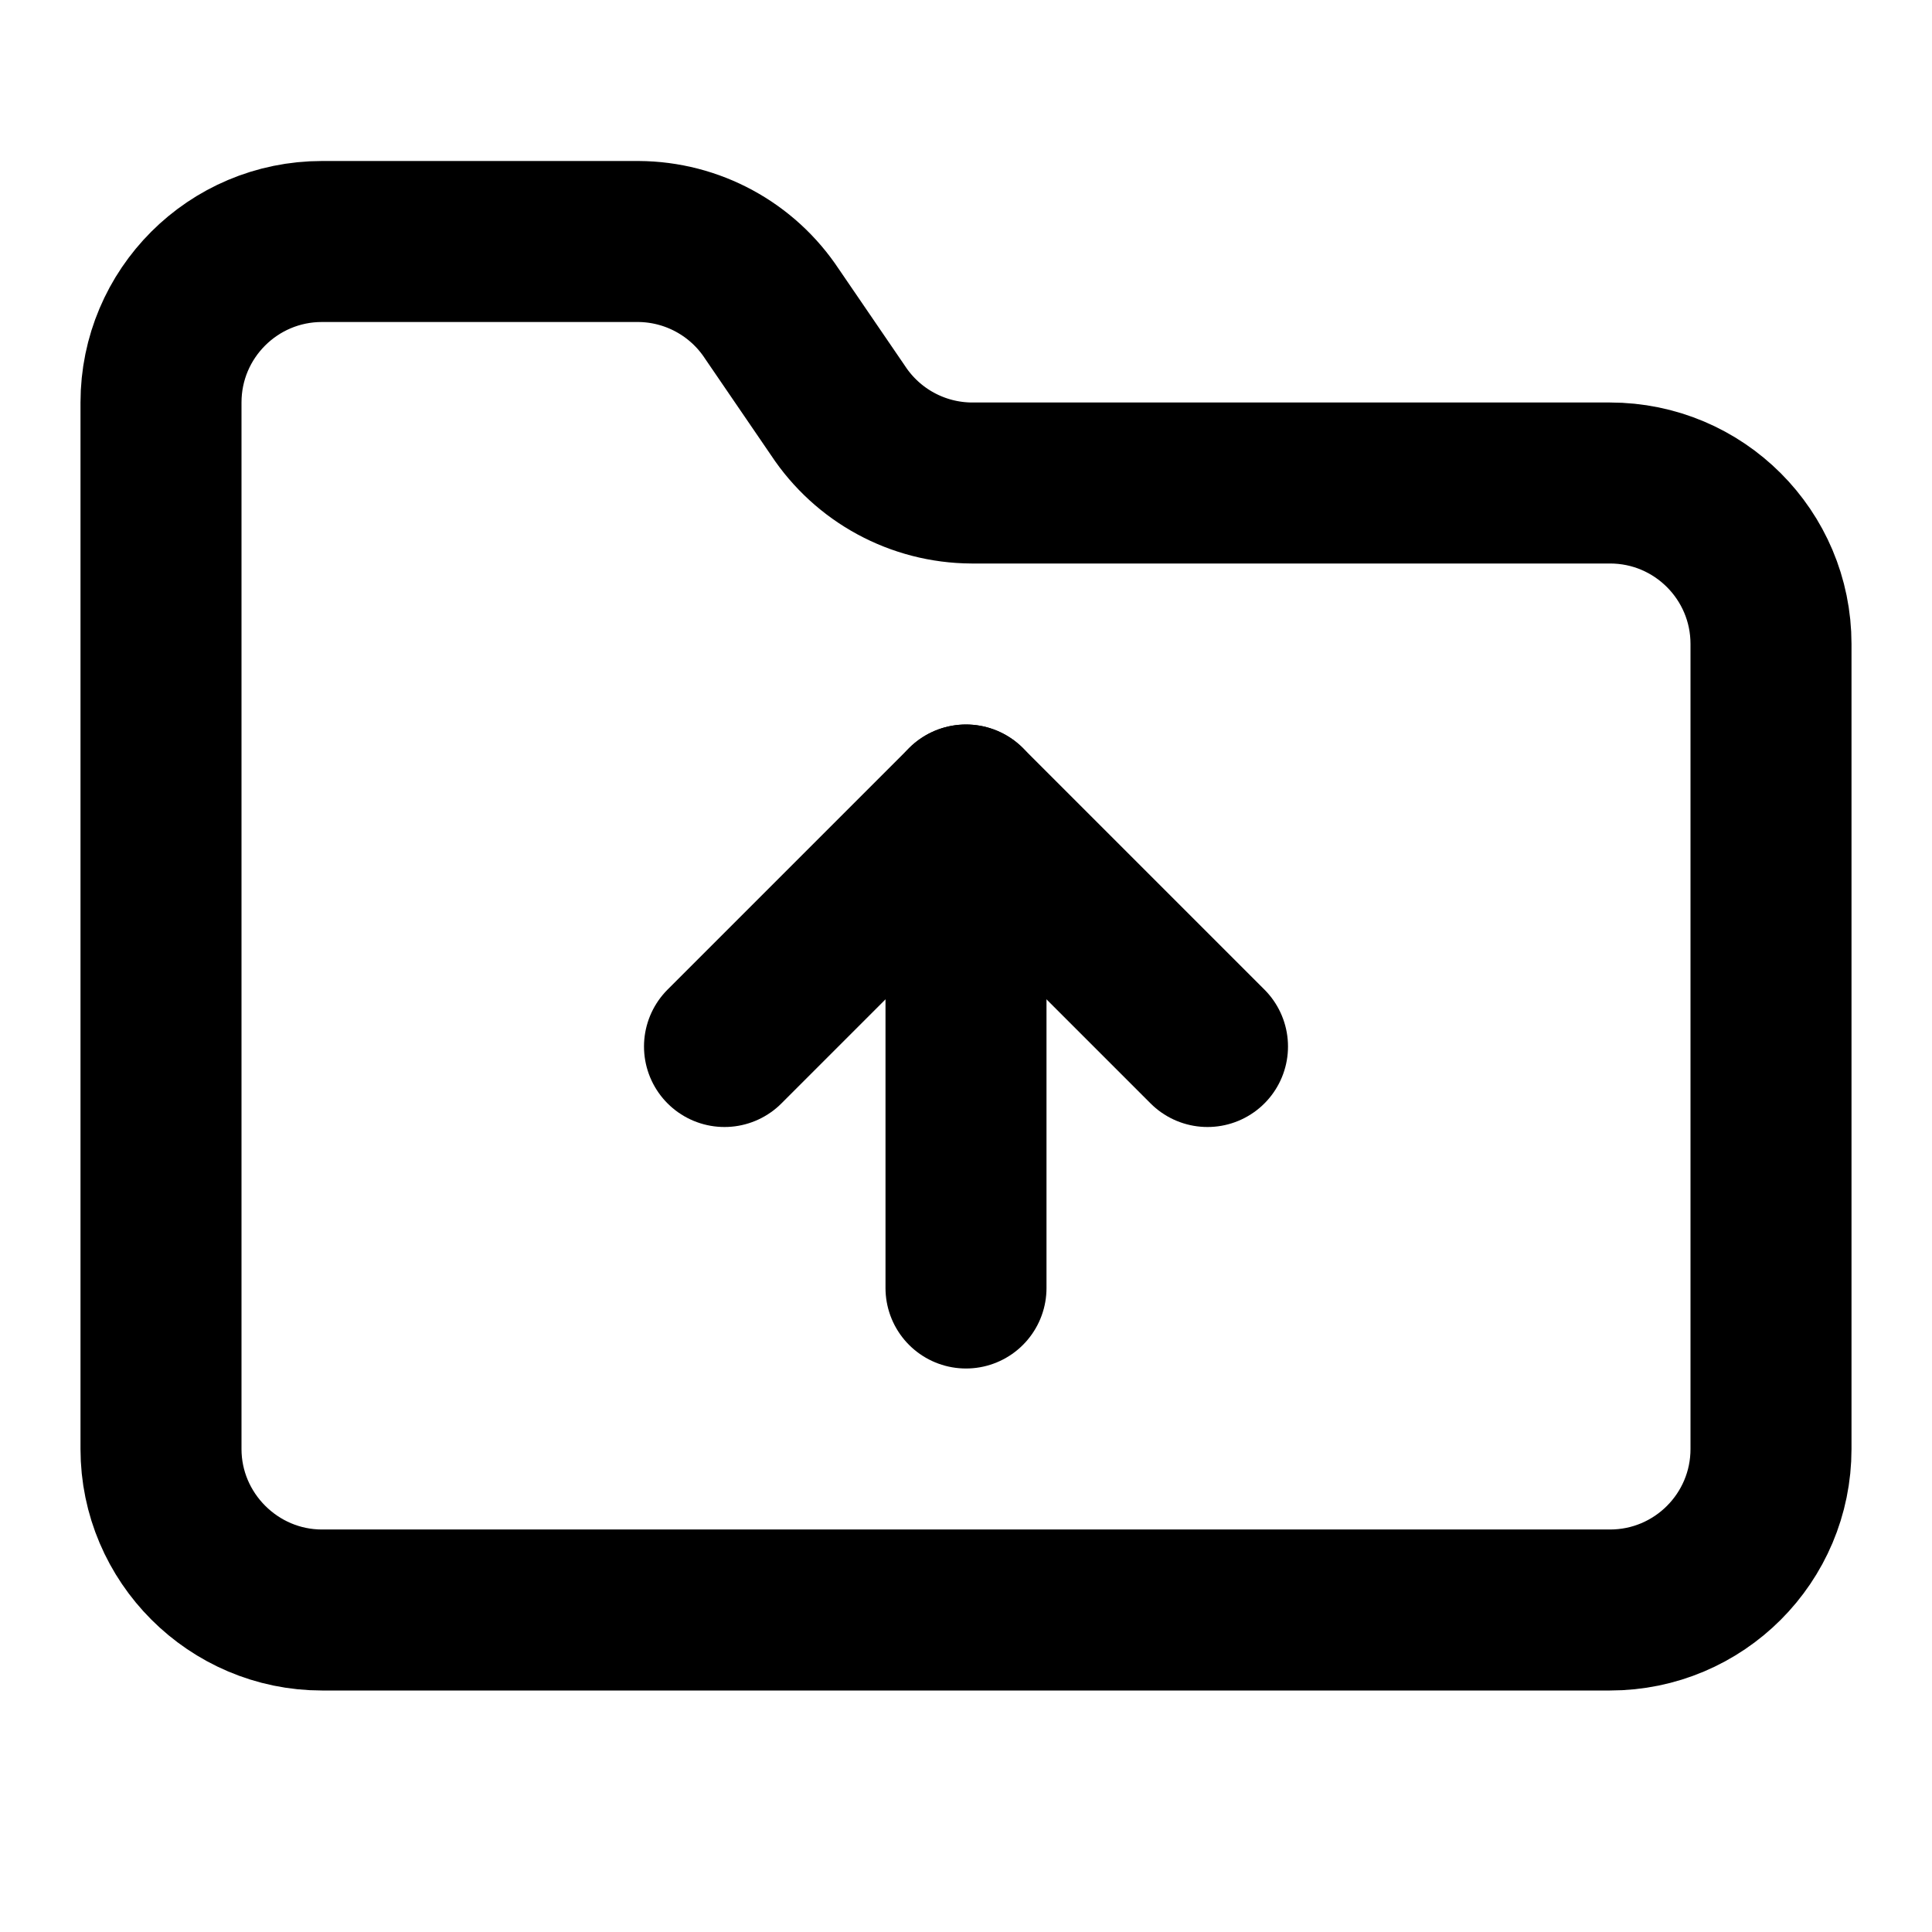
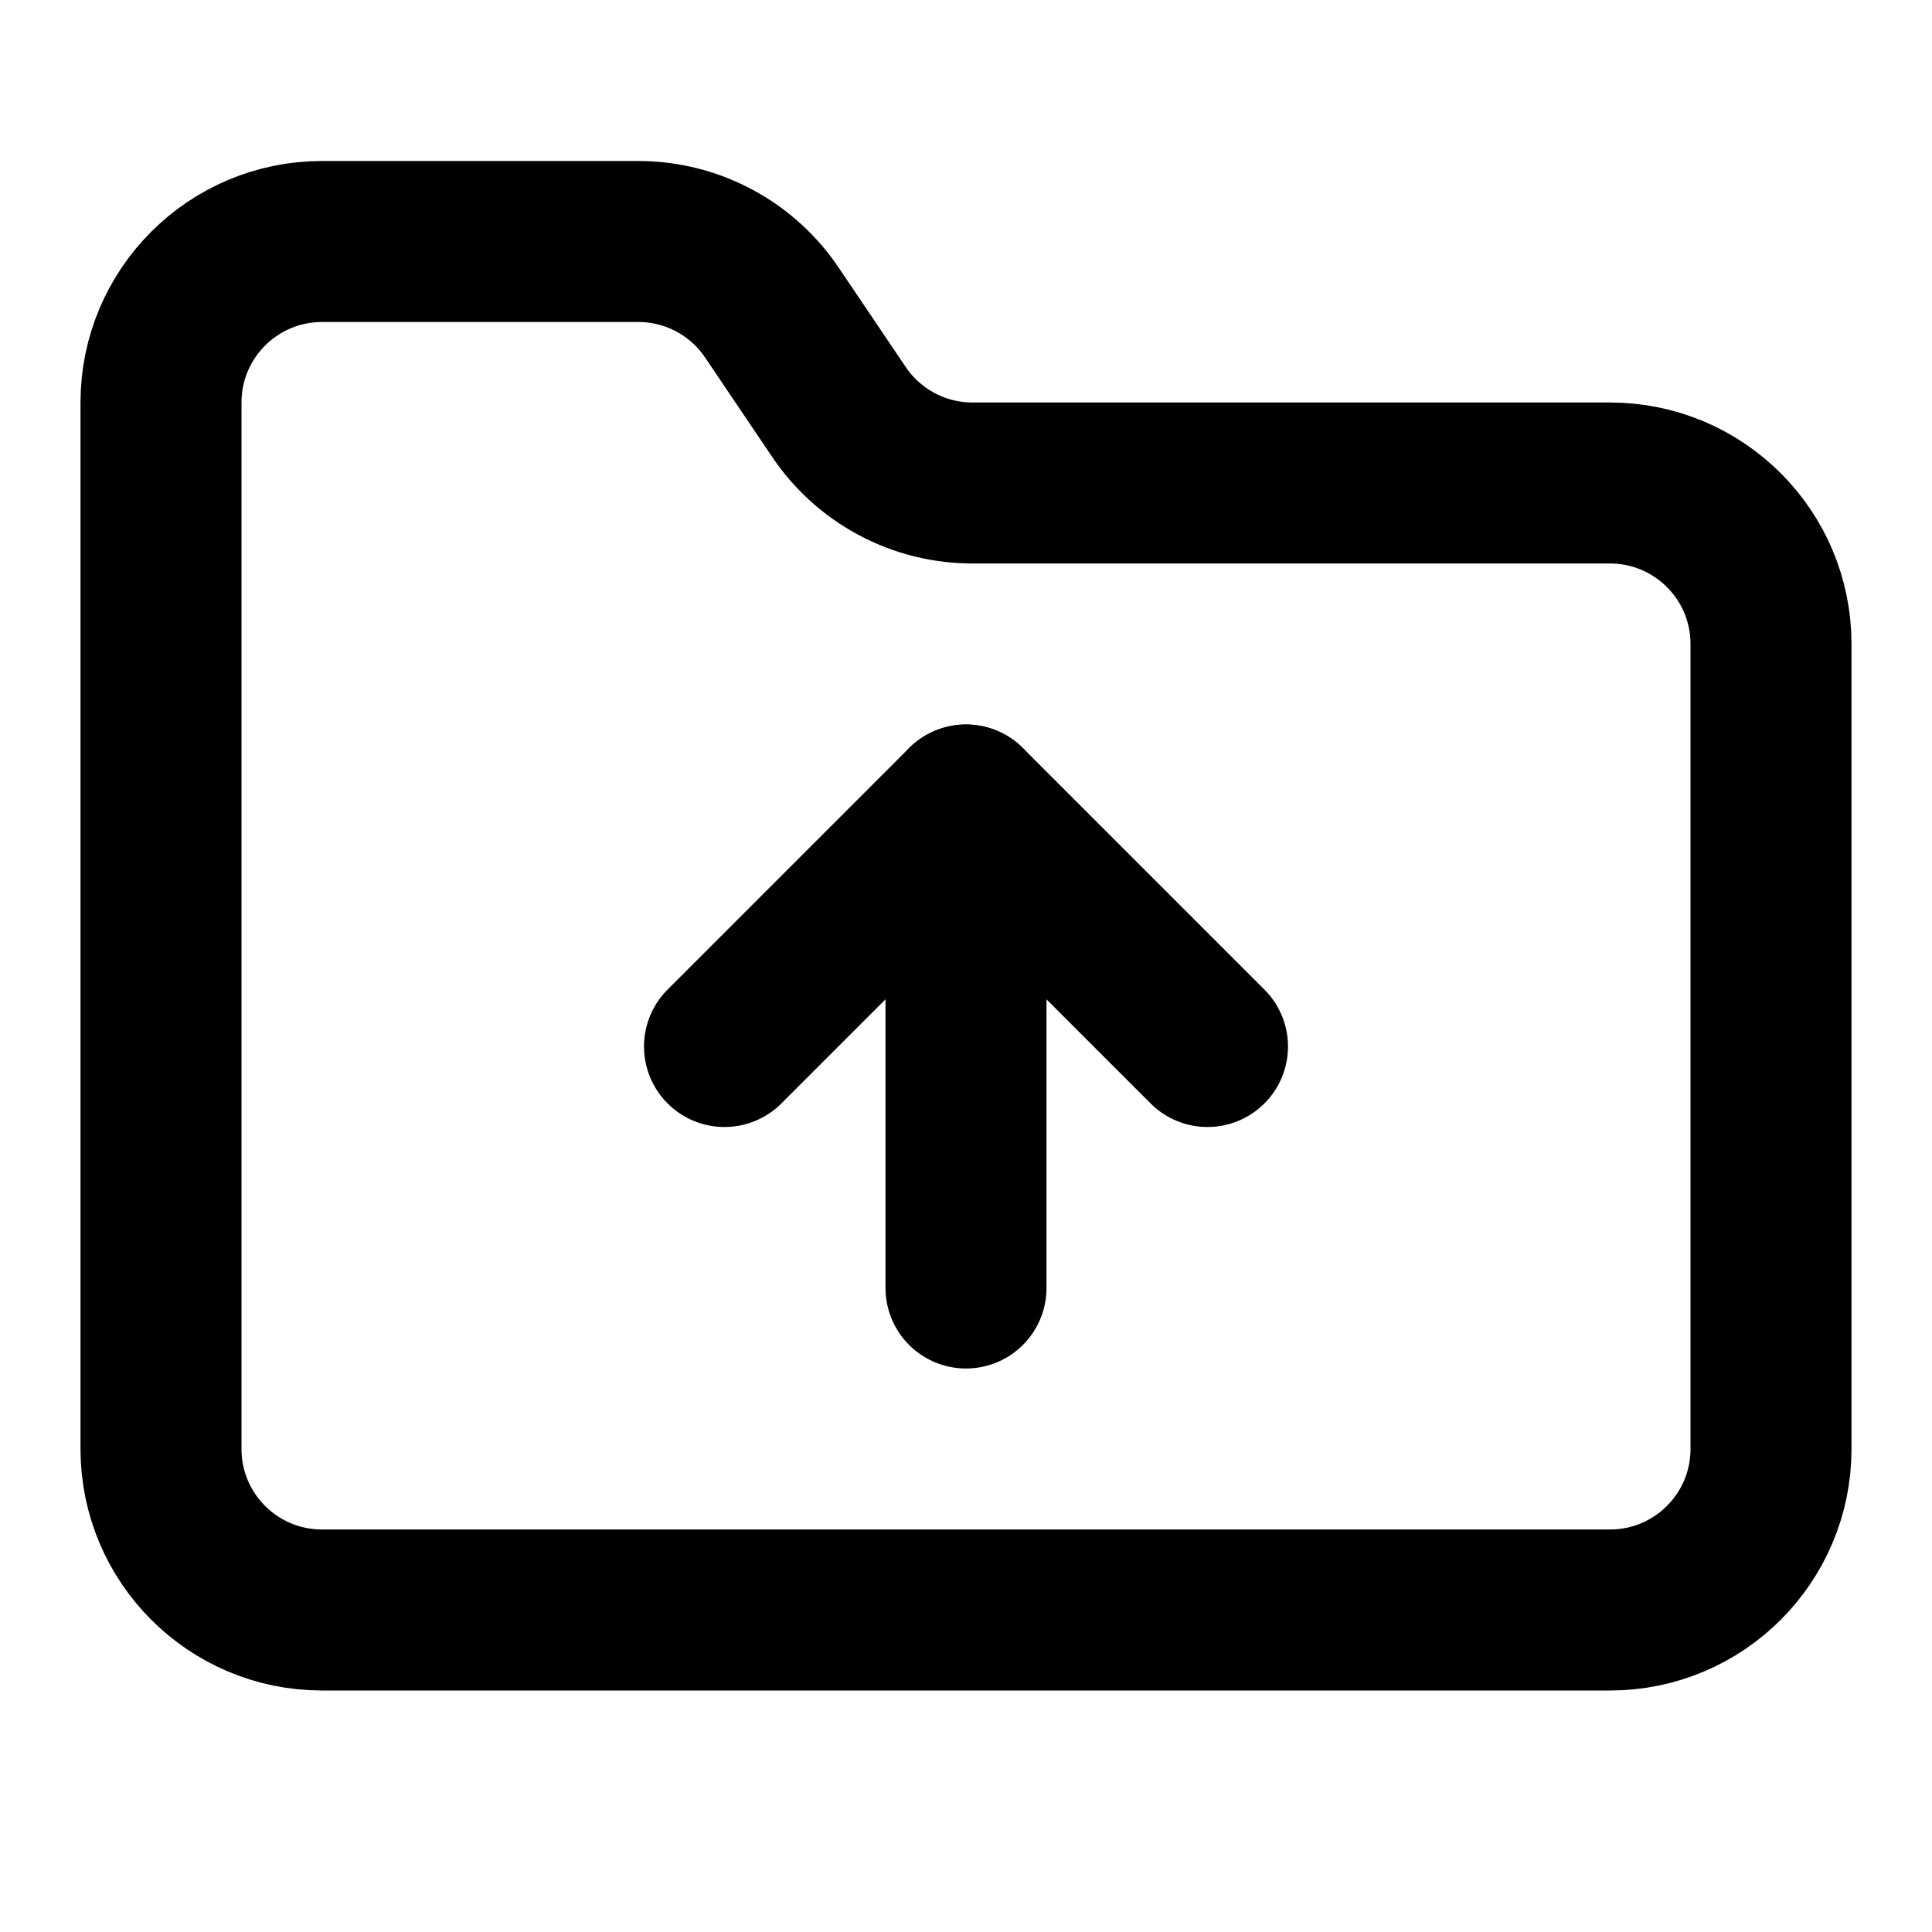
<svg xmlns="http://www.w3.org/2000/svg" width="24" height="24" viewBox="0 0 24 24" fill="none" stroke="currentColor" stroke-width="2" stroke-linecap="round" stroke-linejoin="round">
-   <path d="M4 20h16a2 2 0 0 0 2-2V8a2 2 0 0 0-2-2h-7.93a2 2 0 0 1-1.66-.9l-.82-1.2A2 2 0 0 0 7.93 3H4a2 2 0 0 0-2 2v13c0 1.1.9 2 2 2Z" />
+   <path d="M20 20a2 2 0 0 0 2-2V8a2 2 0 0 0-2-2h-7.9a2 2 0 0 1-1.69-.9L9.6 3.9A2 2 0 0 0 7.93 3H4a2 2 0 0 0-2 2v13a2 2 0 0 0 2 2Z" />
  <path d="M12 10v6" />
  <path d="m9 13 3-3 3 3" />
</svg>
